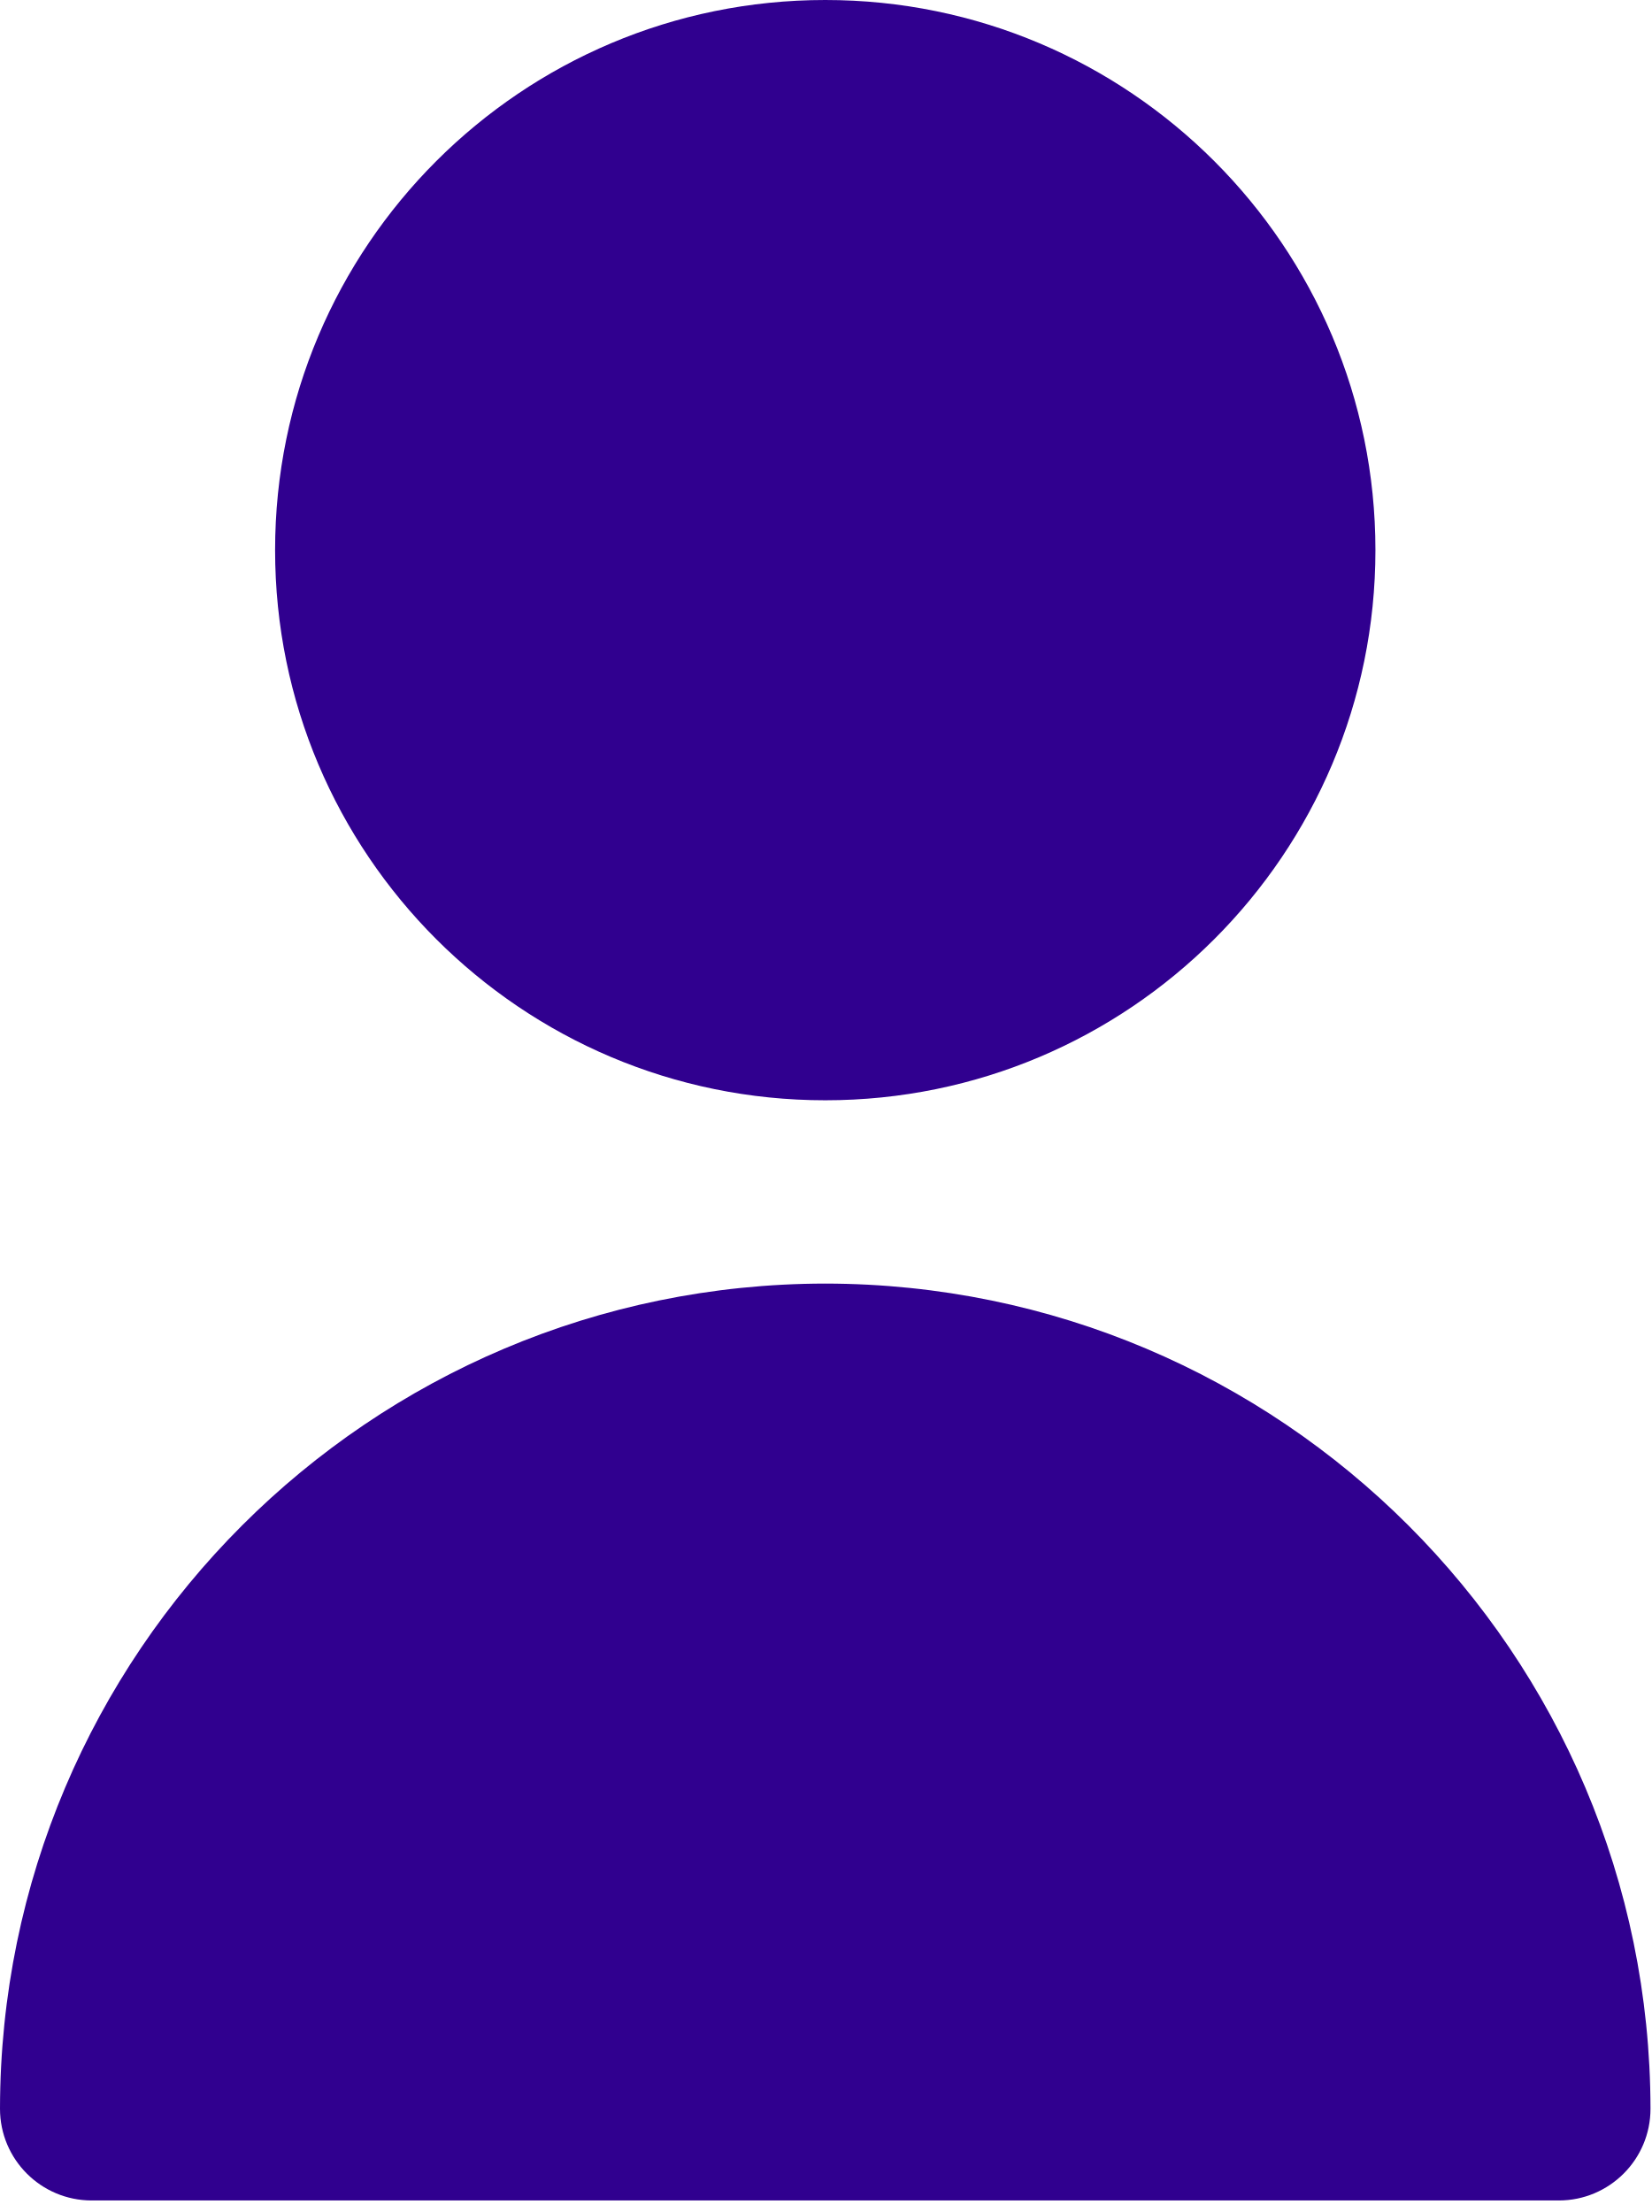
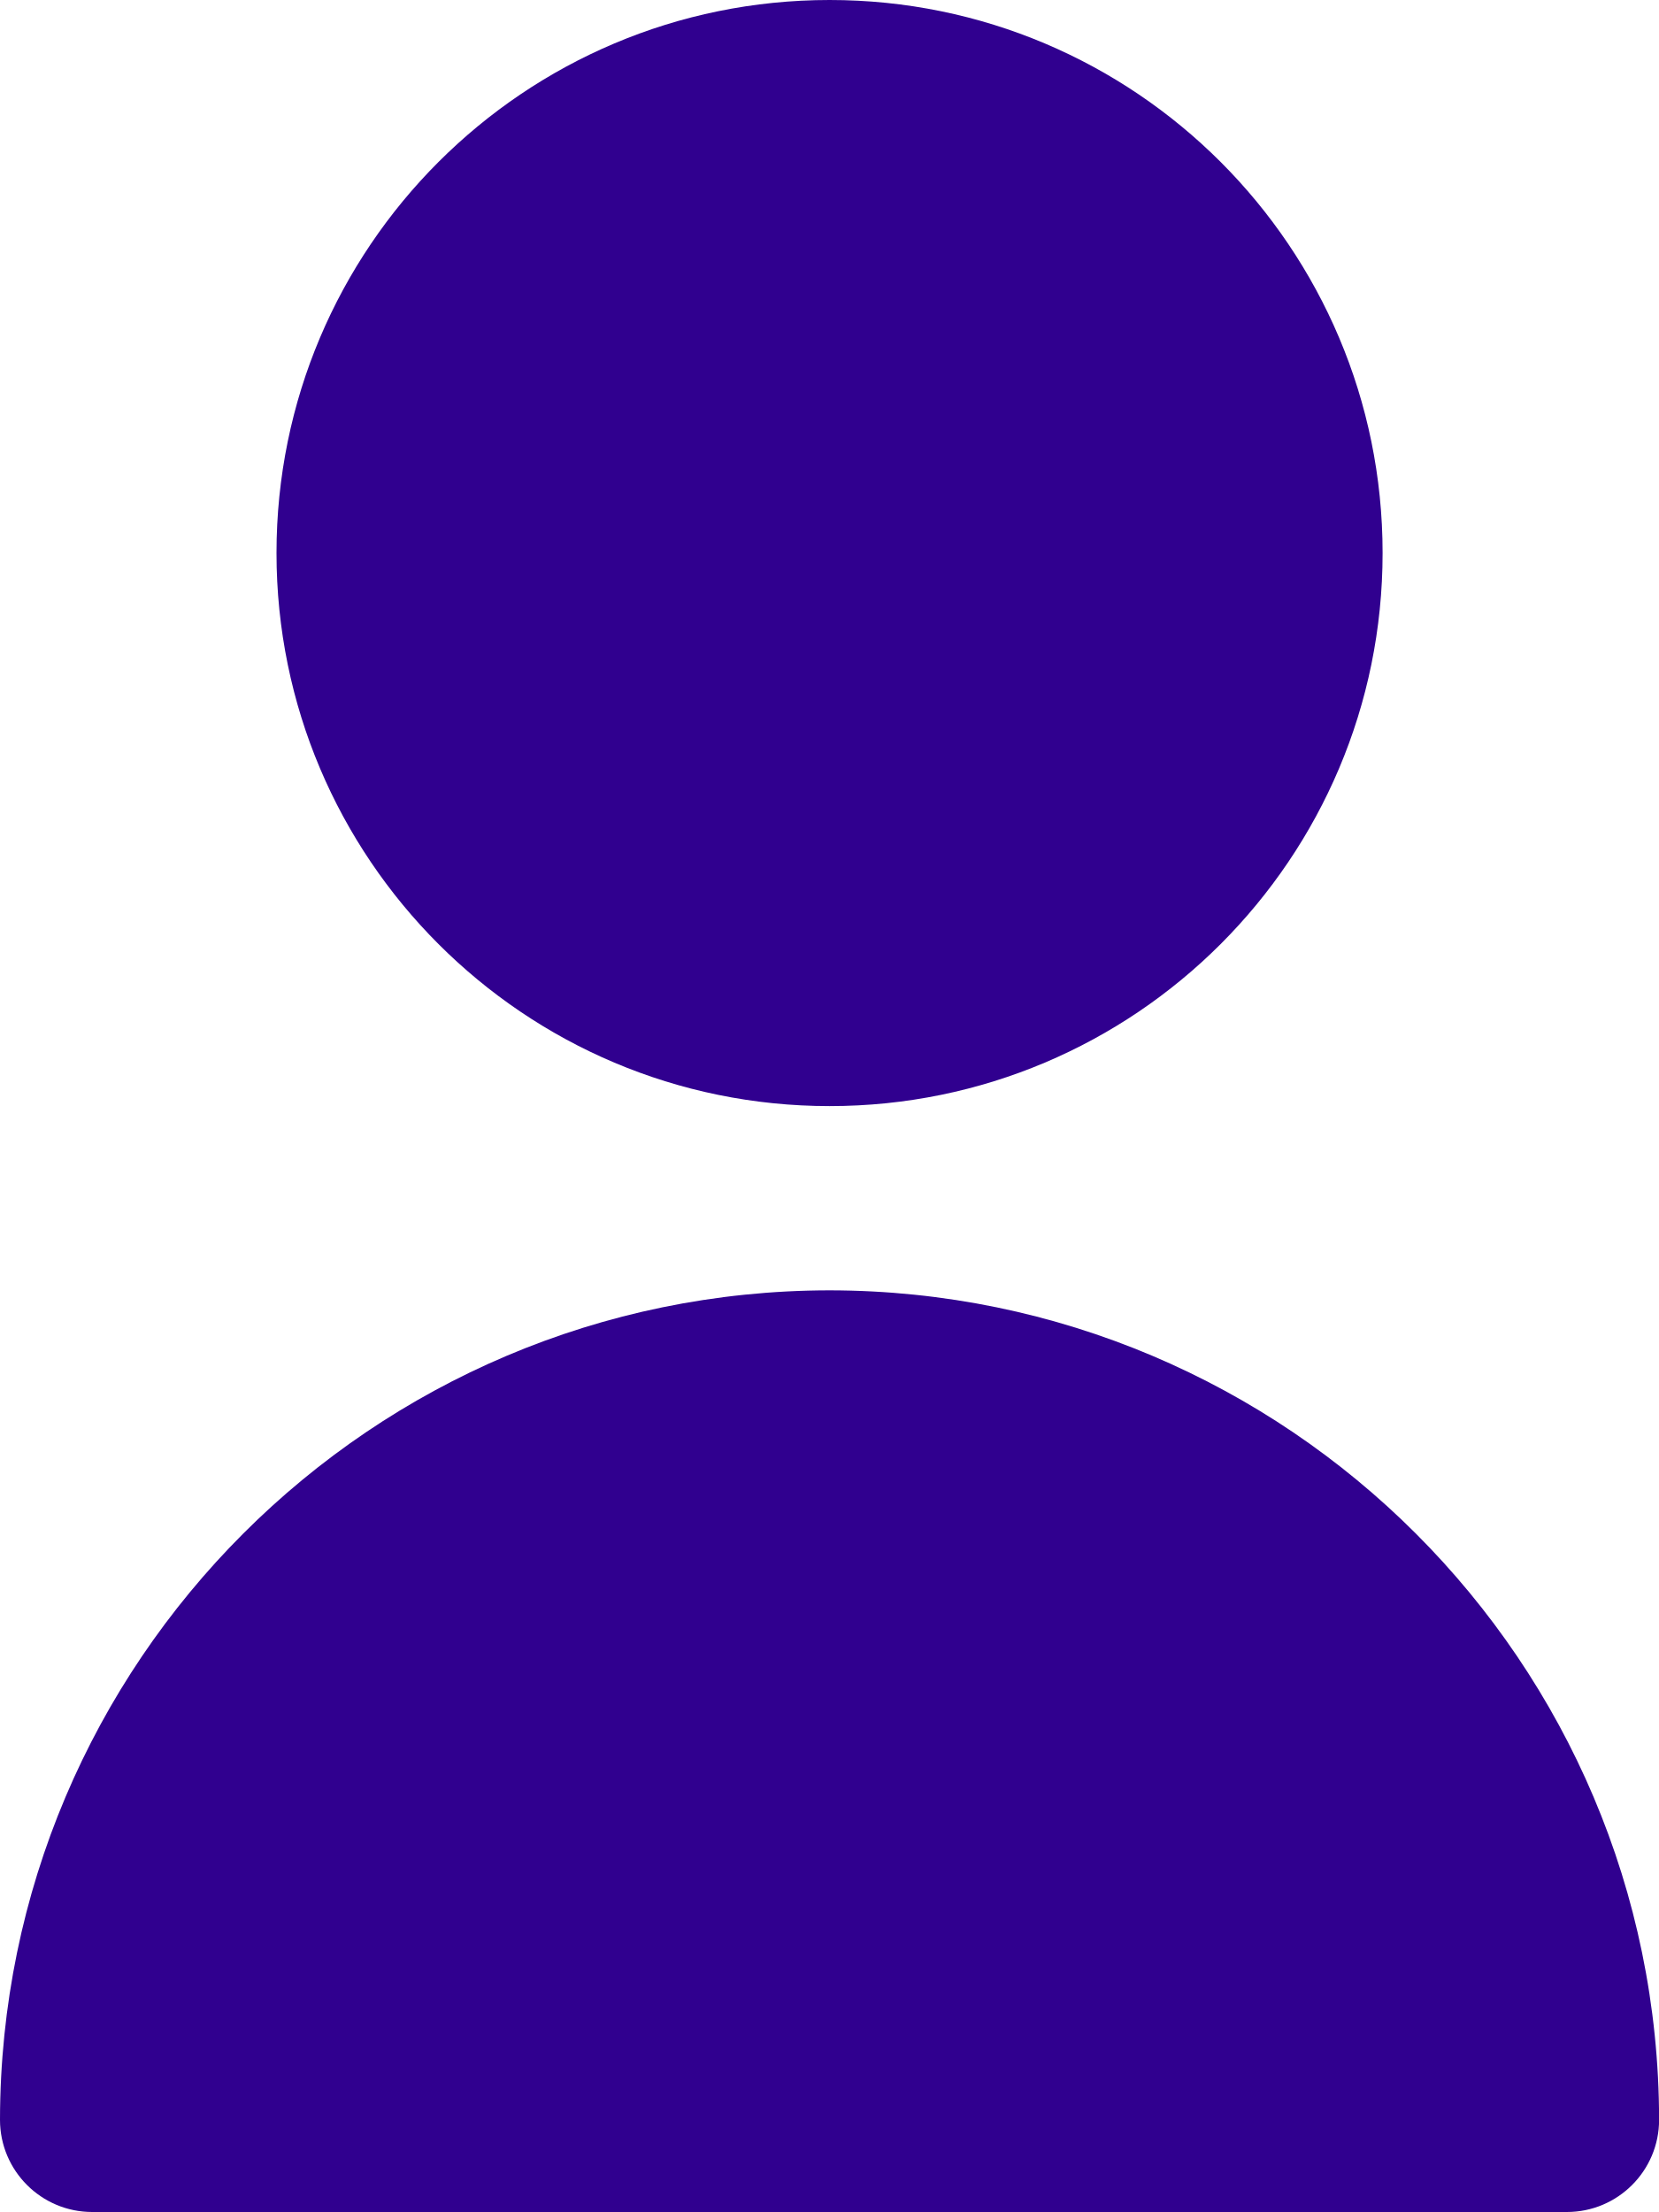
- <svg xmlns="http://www.w3.org/2000/svg" width="56" height="75" viewBox="0 0 56 75" fill="none">
-   <path d="M27.98 37.306C38.282 37.306 46.633 28.955 46.633 18.653C46.633 8.351 38.282 0 27.98 0C17.678 0 9.327 8.351 9.327 18.653C9.327 28.955 17.678 37.306 27.98 37.306Z" fill="#30008F" />
-   <path d="M27.98 43.521C12.534 43.538 0.017 56.055 0 71.5C0 73.217 1.392 74.609 3.109 74.609H52.85C54.567 74.609 55.959 73.217 55.959 71.5C55.942 56.055 43.425 43.538 27.98 43.521Z" fill="#30008F" />
+ <svg xmlns="http://www.w3.org/2000/svg" width="18" height="24" viewBox="0 0 18 24" fill="none">
+   <path d="M9.001 12.001C12.315 12.001 15.001 9.314 15.001 6C15.001 2.686 12.315 0 9.001 0C5.687 0 3 2.686 3 6C3 9.314 5.687 12.001 9.001 12.001Z" fill="#30008F" />
+   <path d="M9 14C4.032 14.005 0.006 18.032 0 23C0 23.552 0.448 24 1 24H17.001C17.553 24 18.001 23.552 18.001 23C17.995 18.032 13.969 14.005 9 14Z" fill="#30008F" />
</svg>
